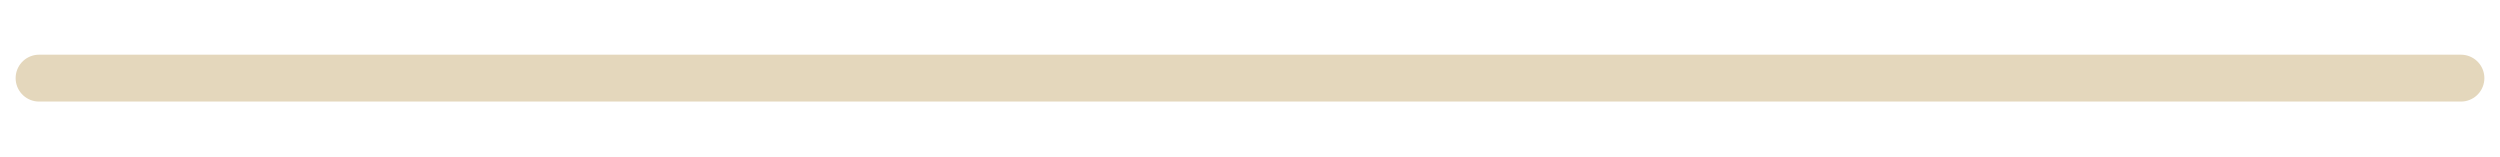
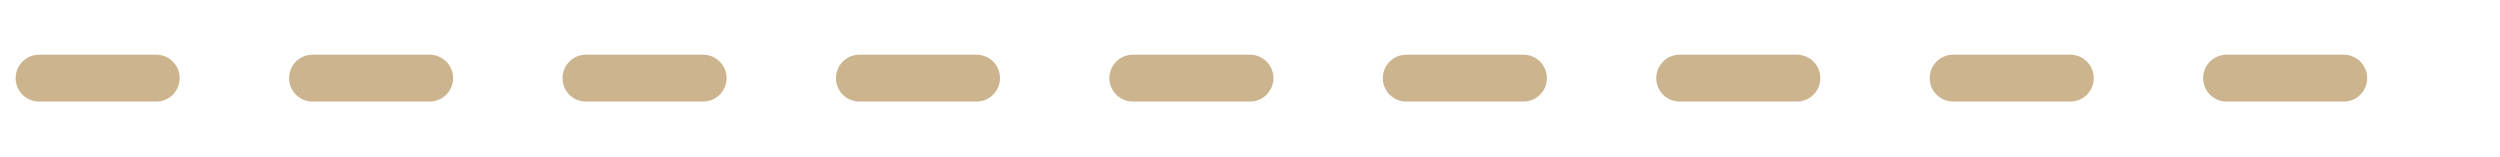
<svg xmlns="http://www.w3.org/2000/svg" width="64" height="4" viewBox="0 0 64 4" fill="none" stroke-linecap="round" stroke-linejoin="round">
-   <path d="M1 2H63" stroke="#e4d7bc" stroke-width="1.2" />
+   <path d="M1 2H63" stroke="#ccb48e" stroke-width="1.2" stroke-dasharray="3 4" />
</svg>
